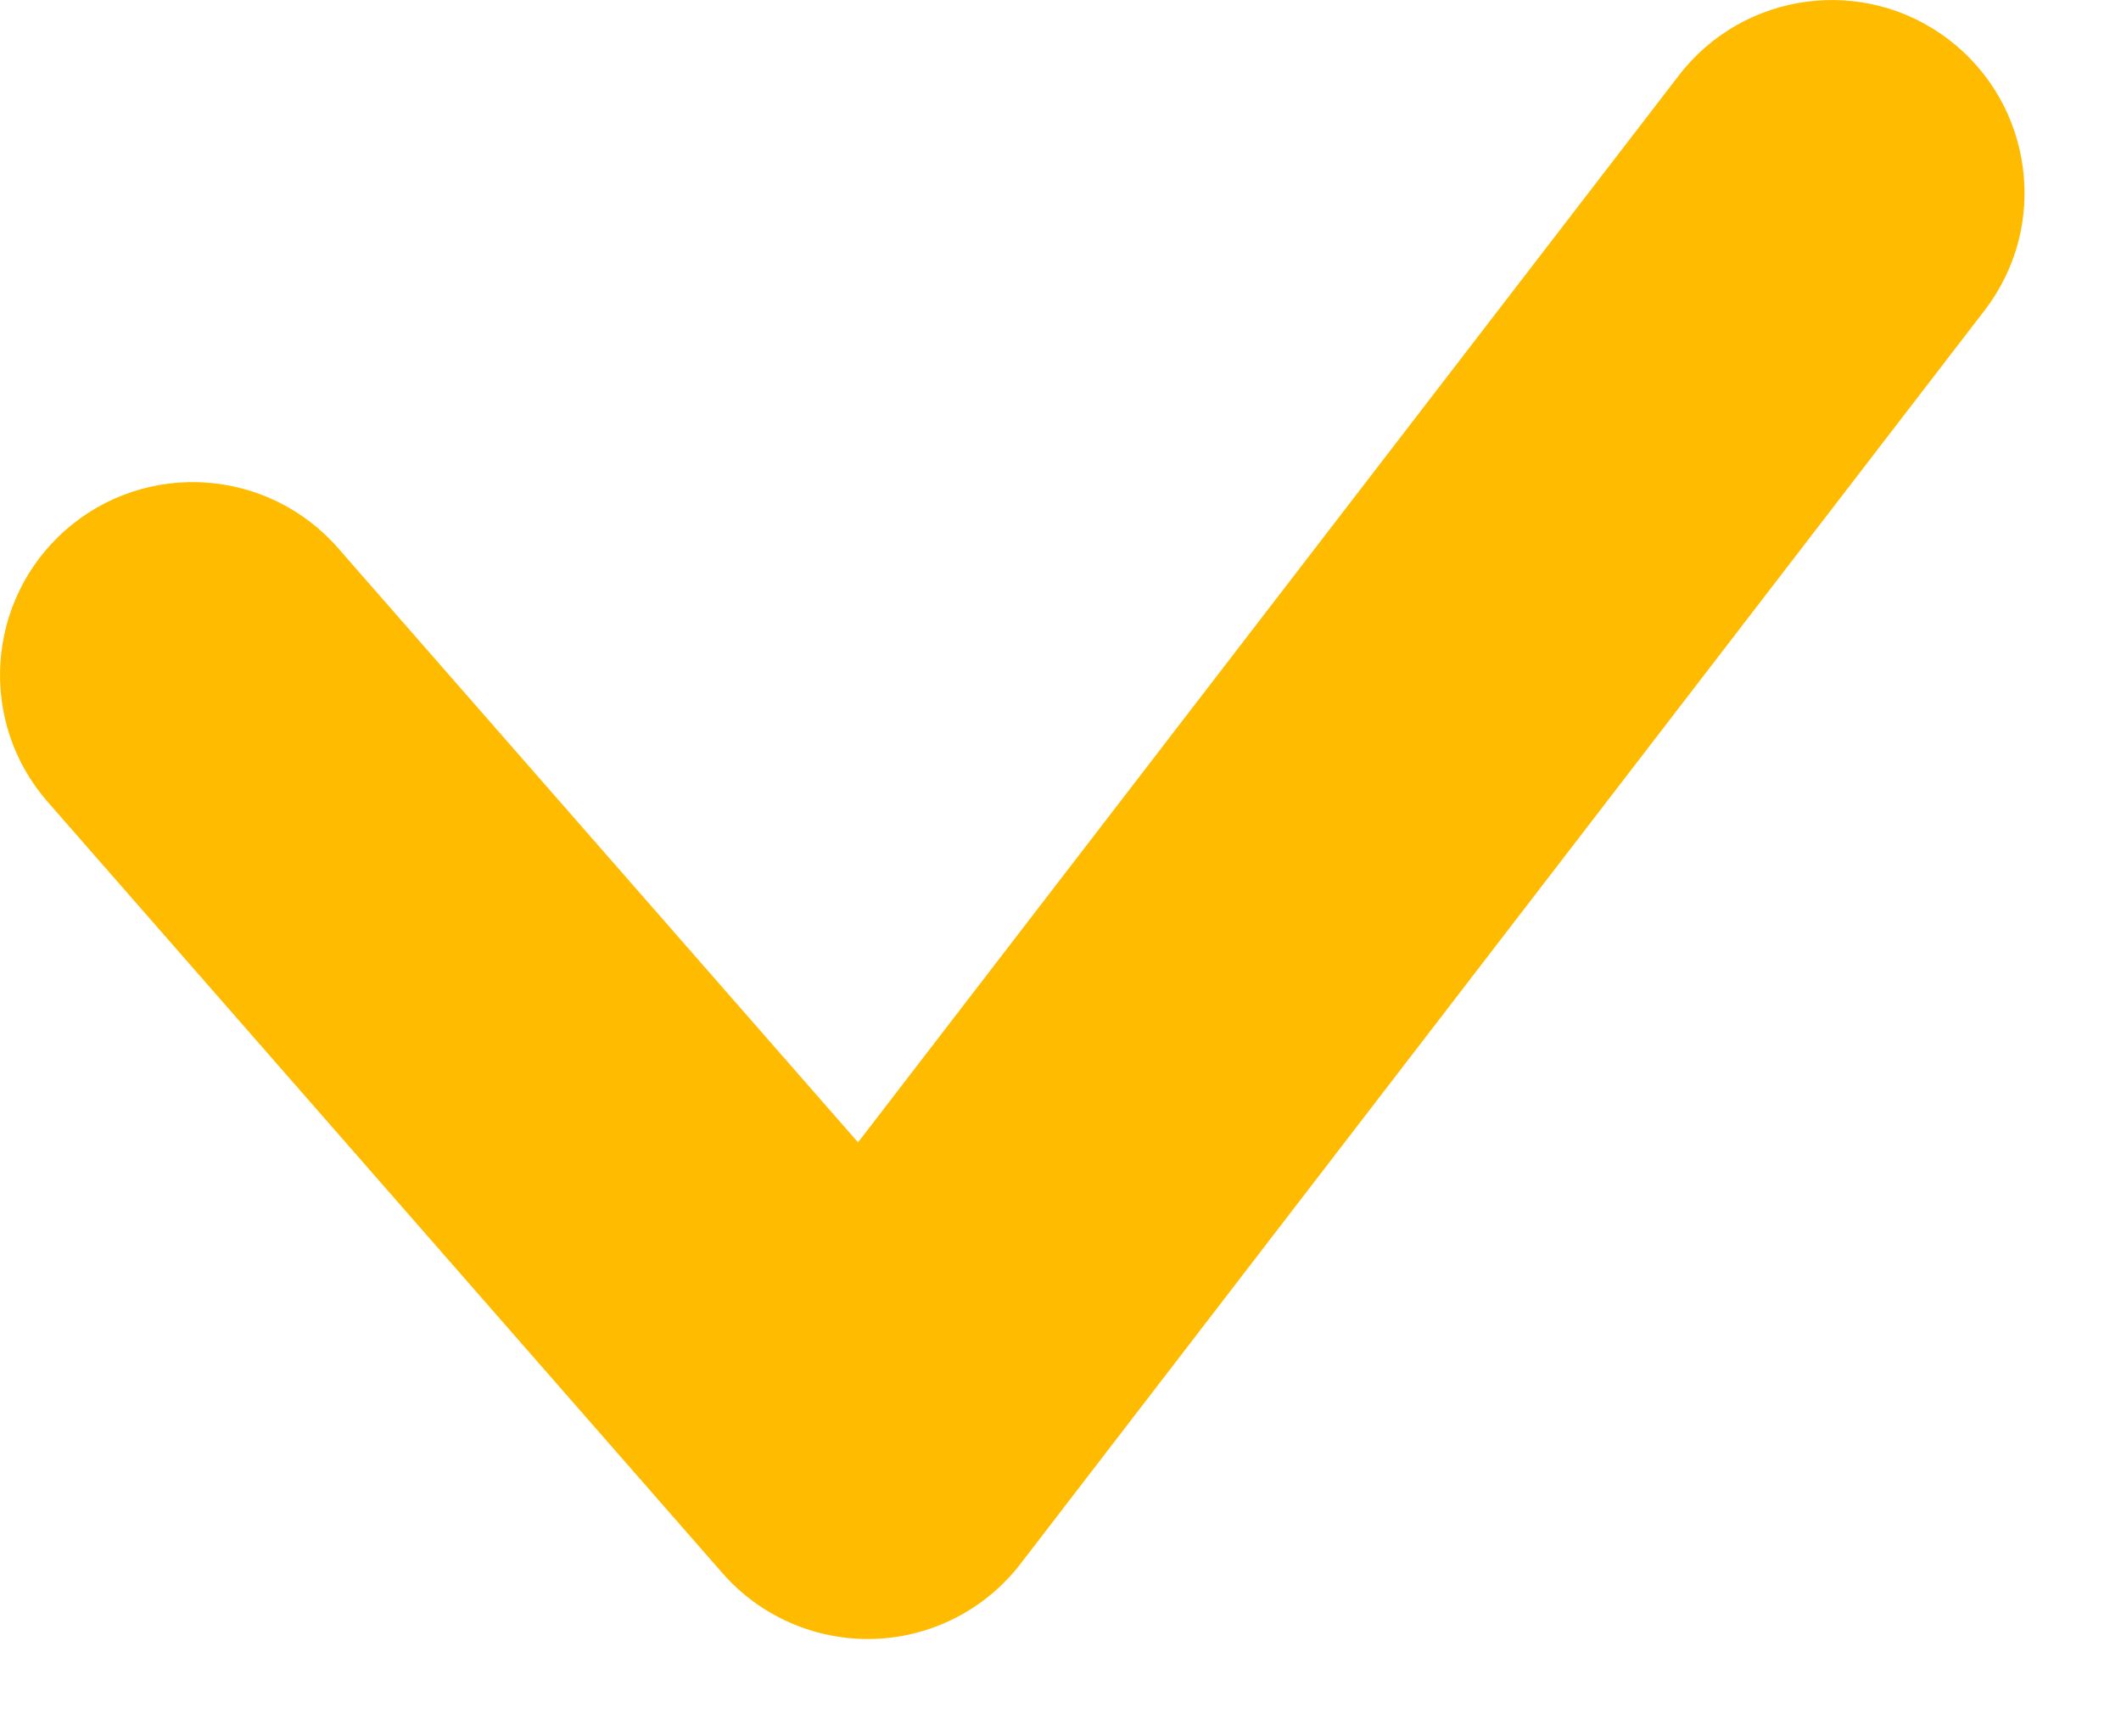
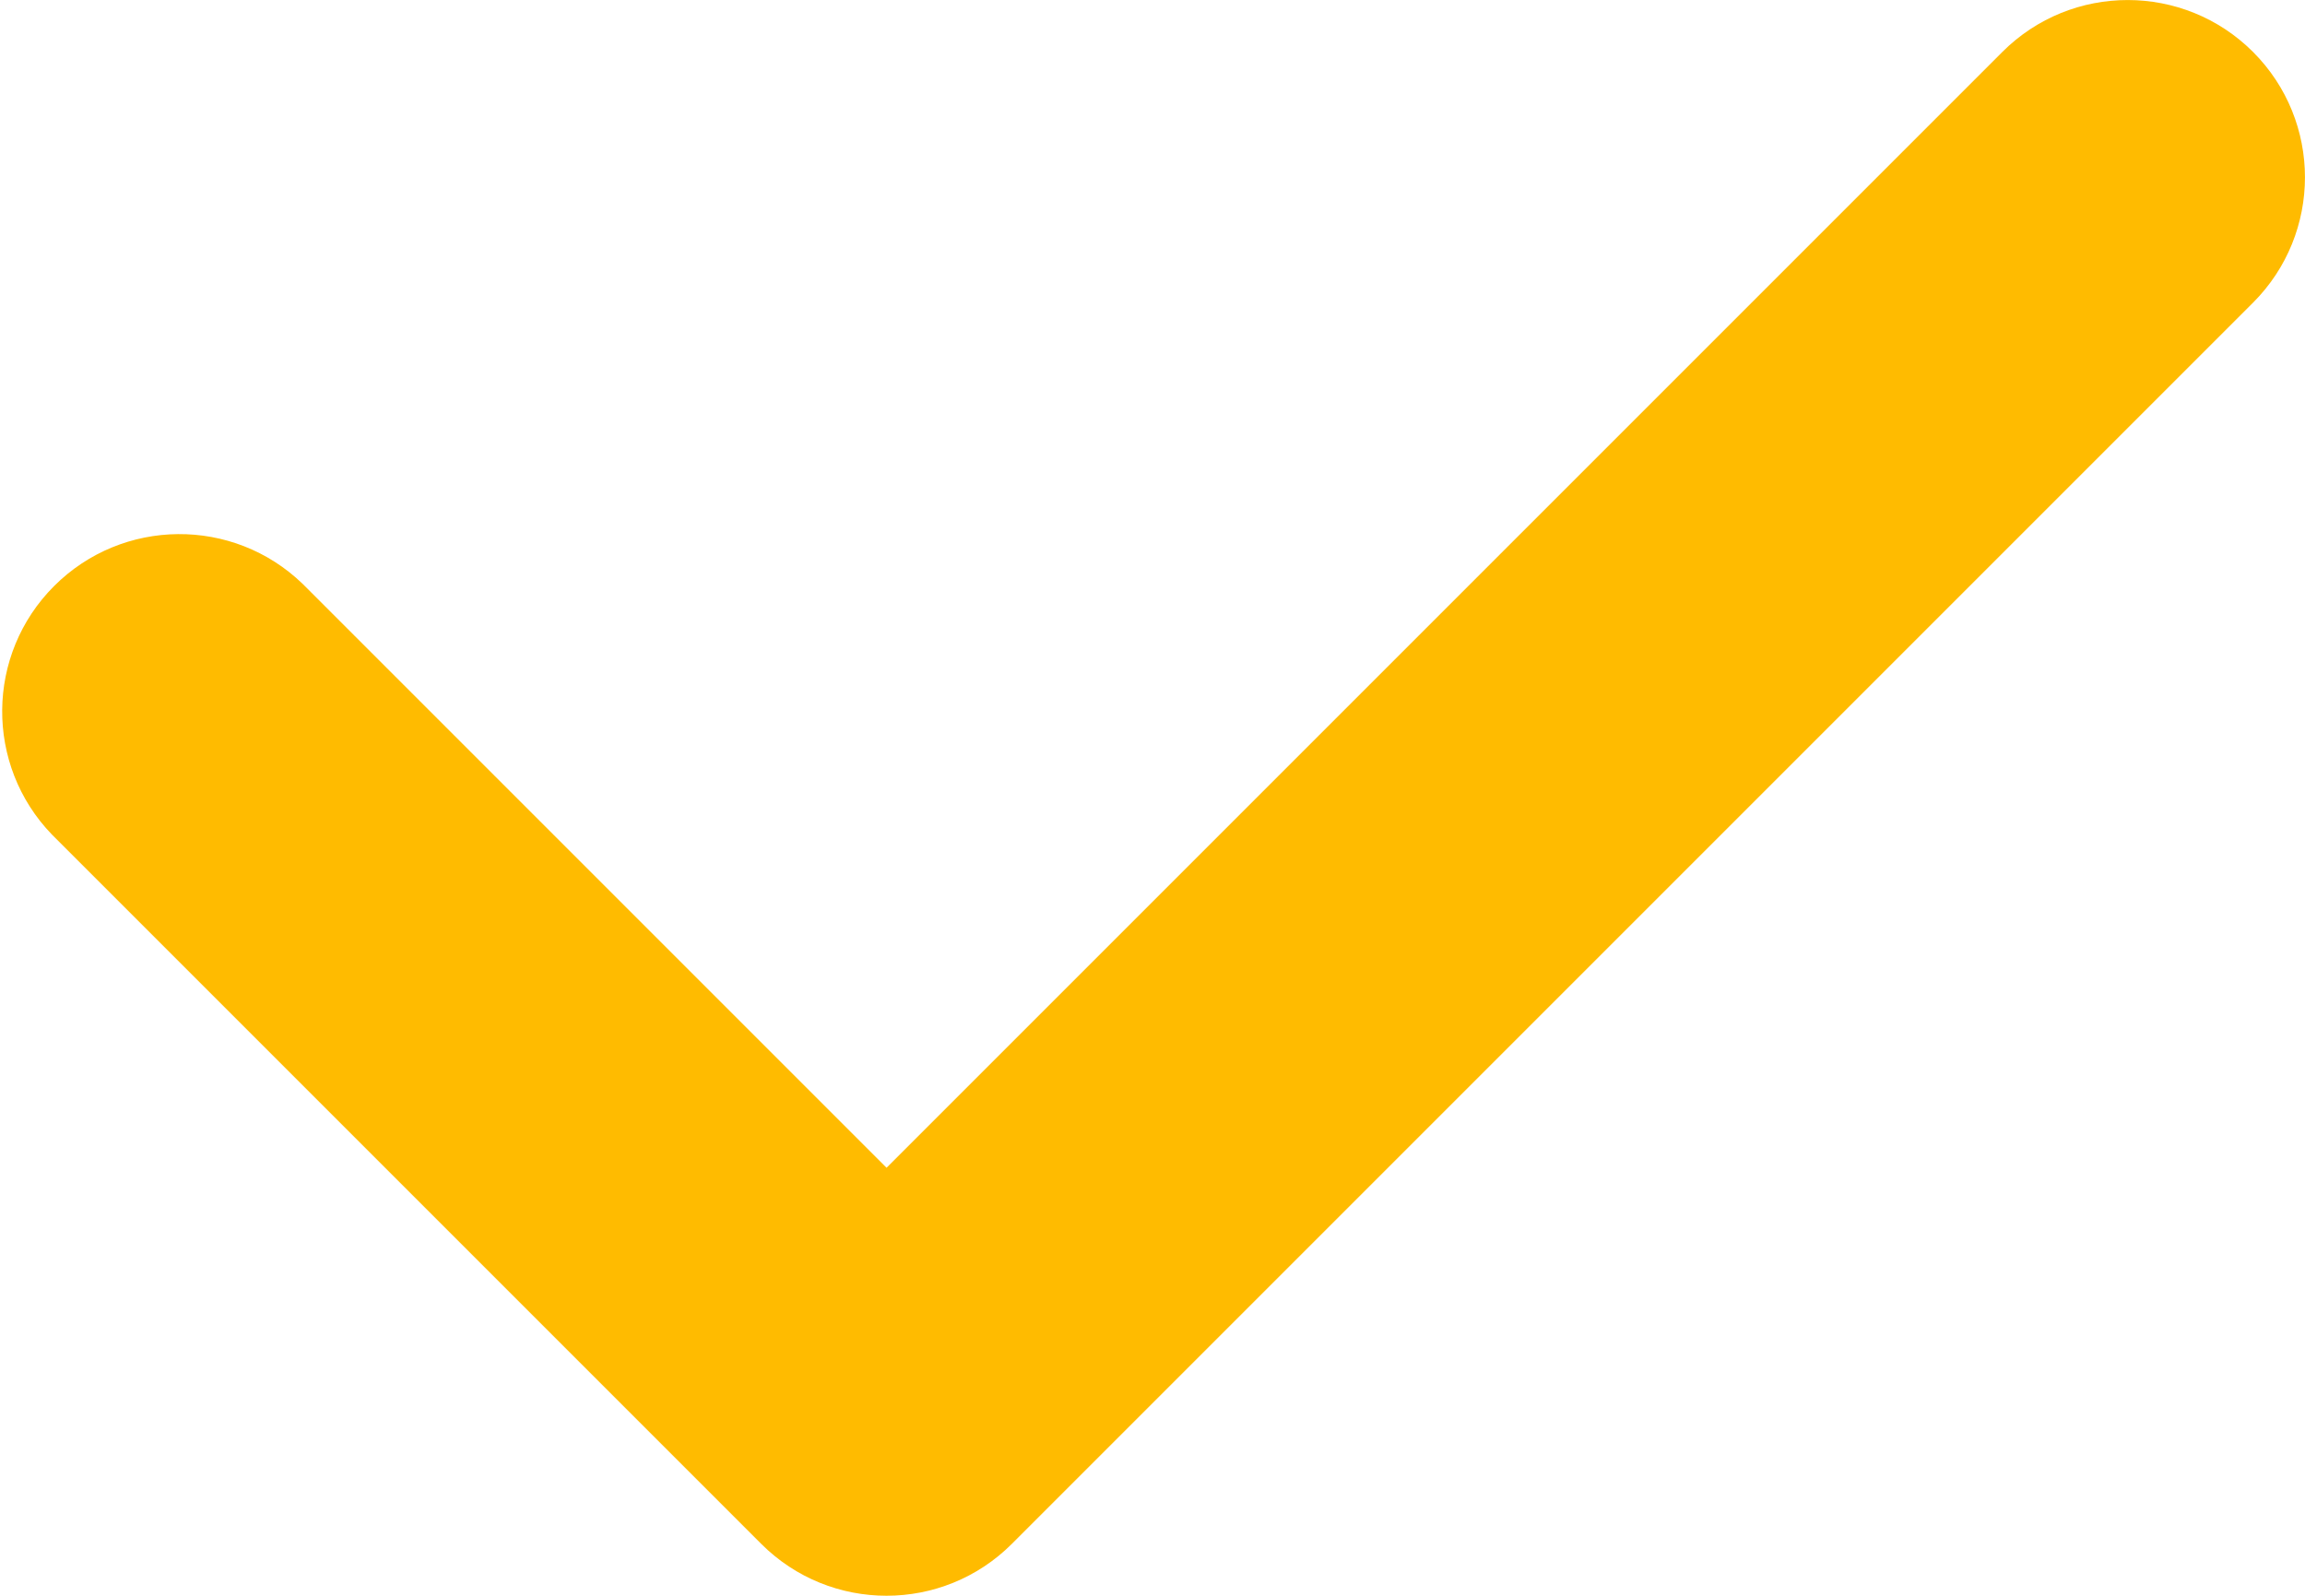
- <svg xmlns="http://www.w3.org/2000/svg" width="11" height="9" viewBox="0 0 11 9" fill="none">
-   <path d="M8.707 0.391C9.044 -0.047 9.672 -0.129 10.109 0.207C10.547 0.544 10.629 1.172 10.293 1.609L5.293 8.109C5.11 8.347 4.83 8.49 4.531 8.499C4.232 8.508 3.944 8.383 3.747 8.158L0.247 4.158C-0.116 3.743 -0.074 3.111 0.342 2.747C0.757 2.384 1.389 2.426 1.753 2.842L4.45 5.924L8.707 0.391Z" fill="#FFBB00" />
+ <svg xmlns="http://www.w3.org/2000/svg" width="13" height="9" fill="none">
+   <path fill-rule="evenodd" clip-rule="evenodd" d="M12.707.293a1 1 0 0 1 0 1.414l-7 7a1 1 0 0 1-1.414 0l-4-4a1 1 0 0 1 1.414-1.414L5 6.586 11.293.293a1 1 0 0 1 1.414 0Z" fill="#FB0" />
</svg>
